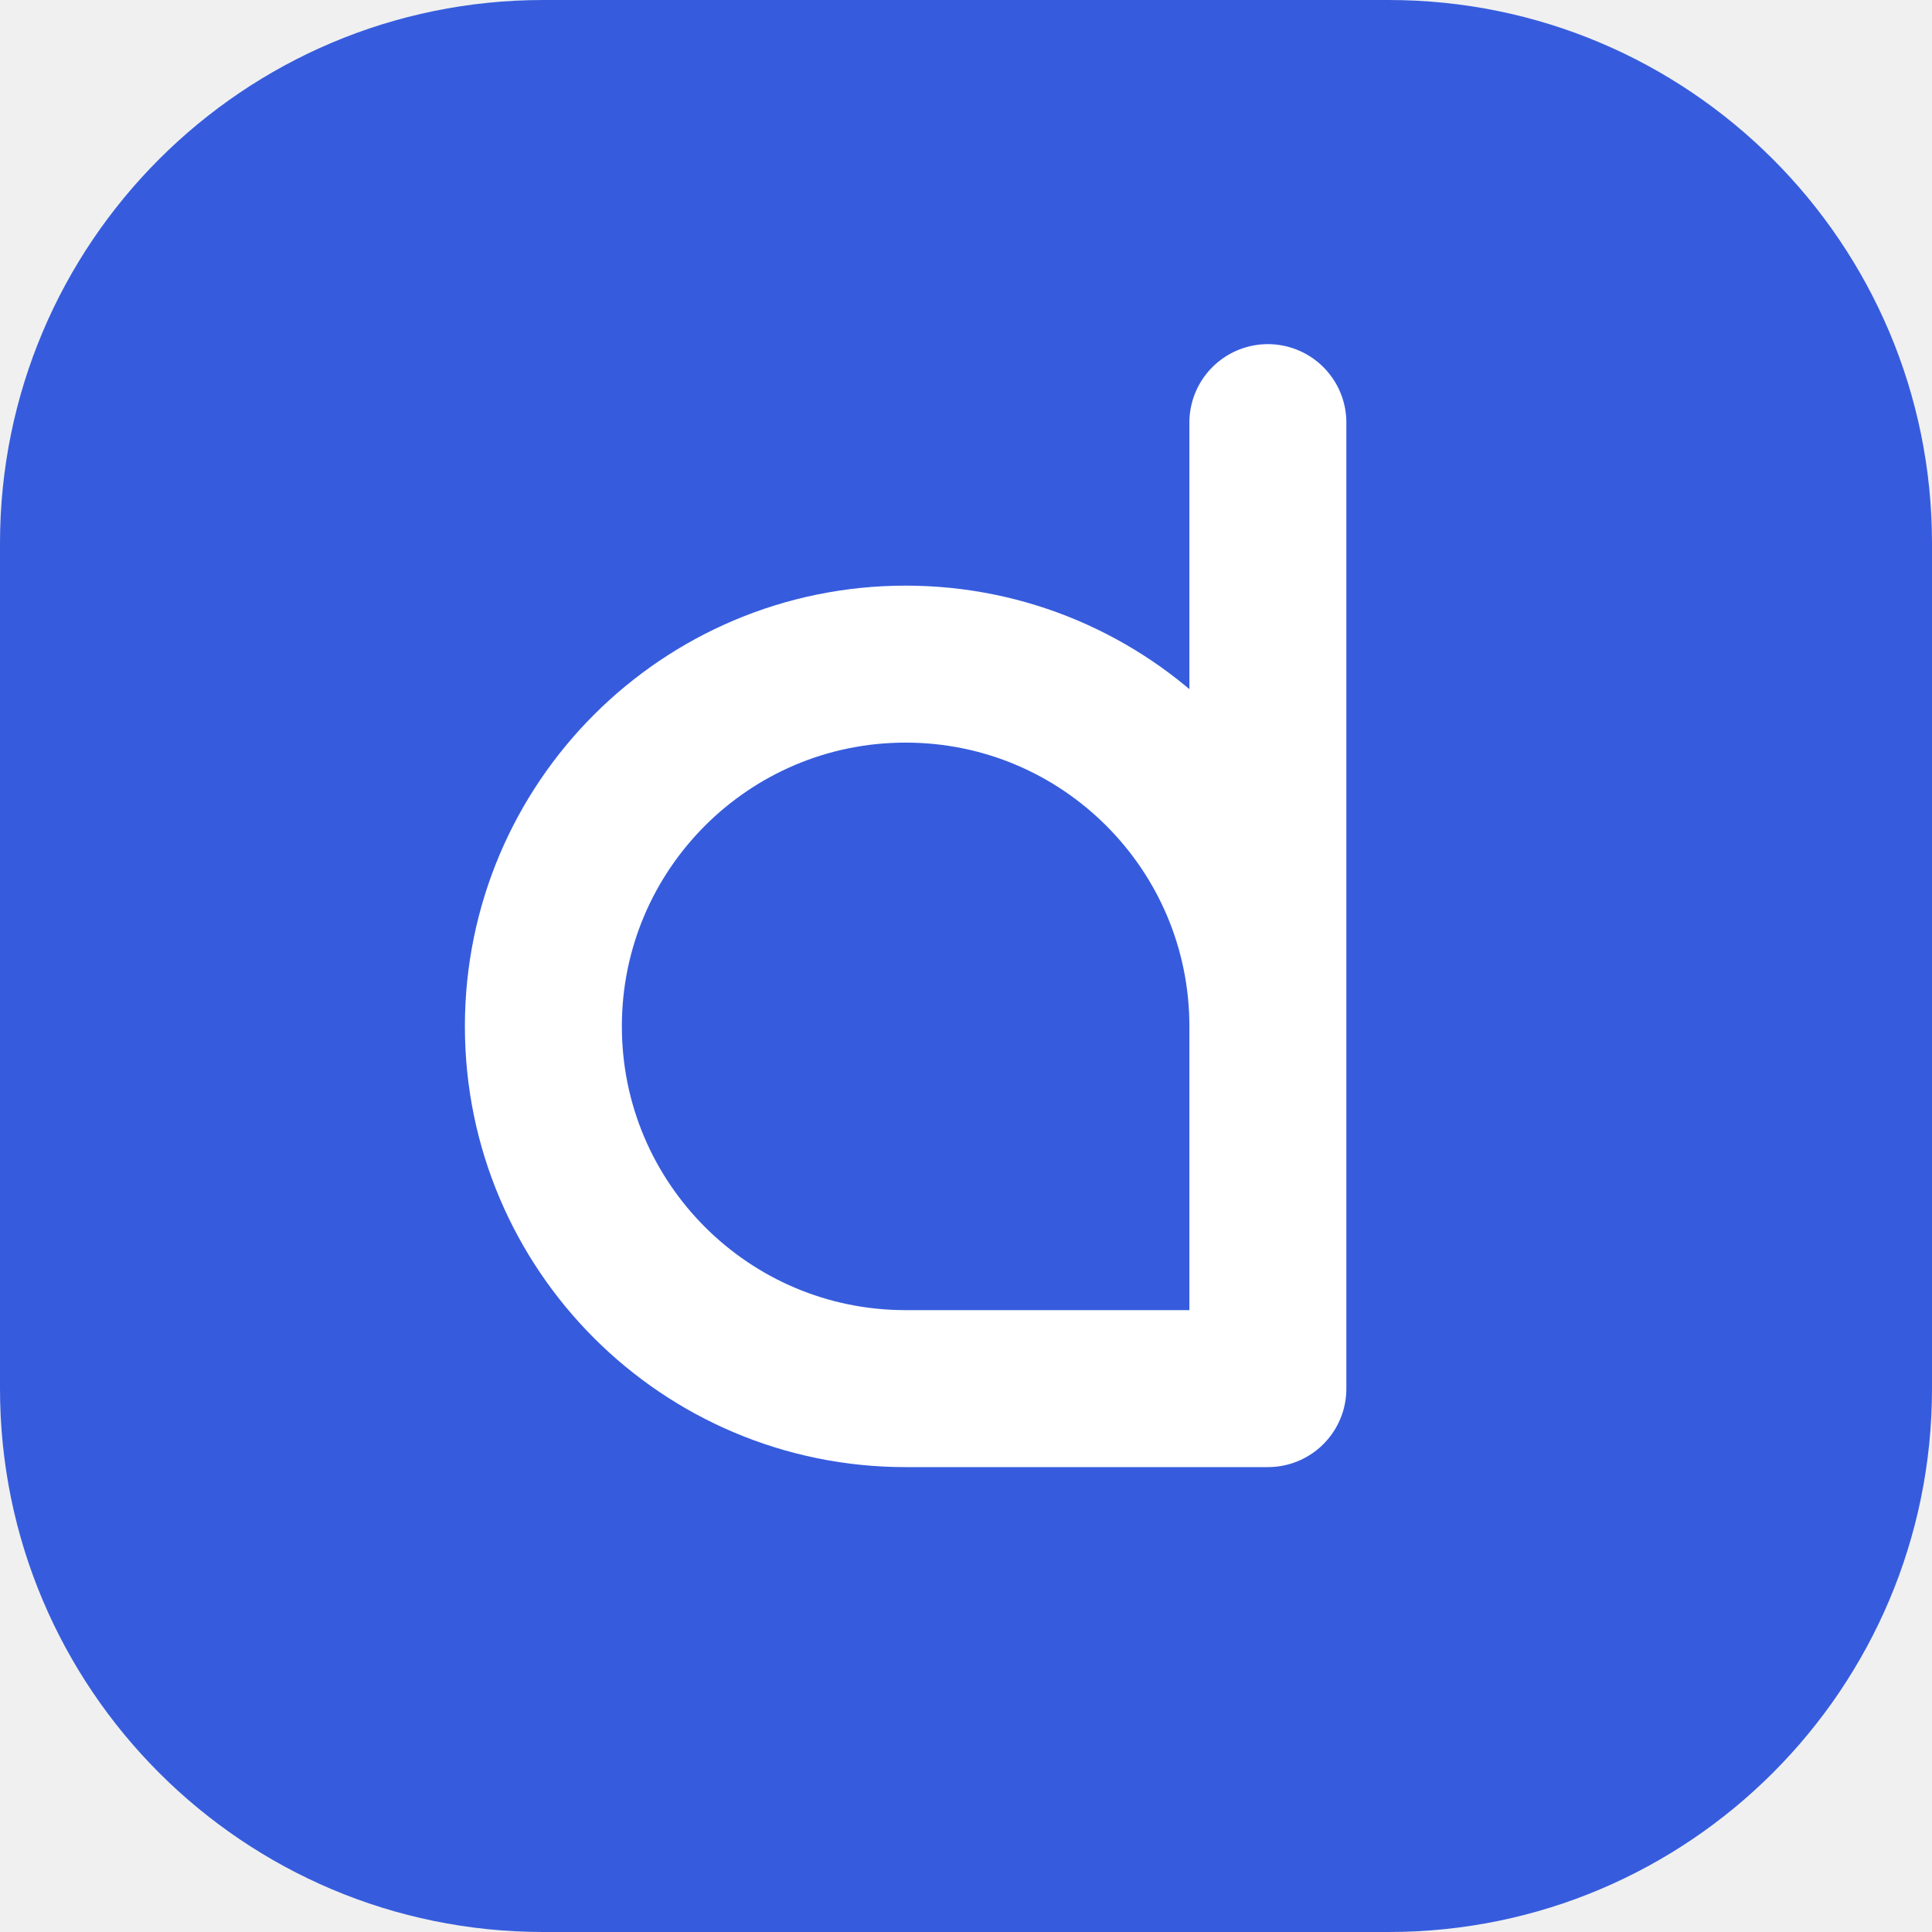
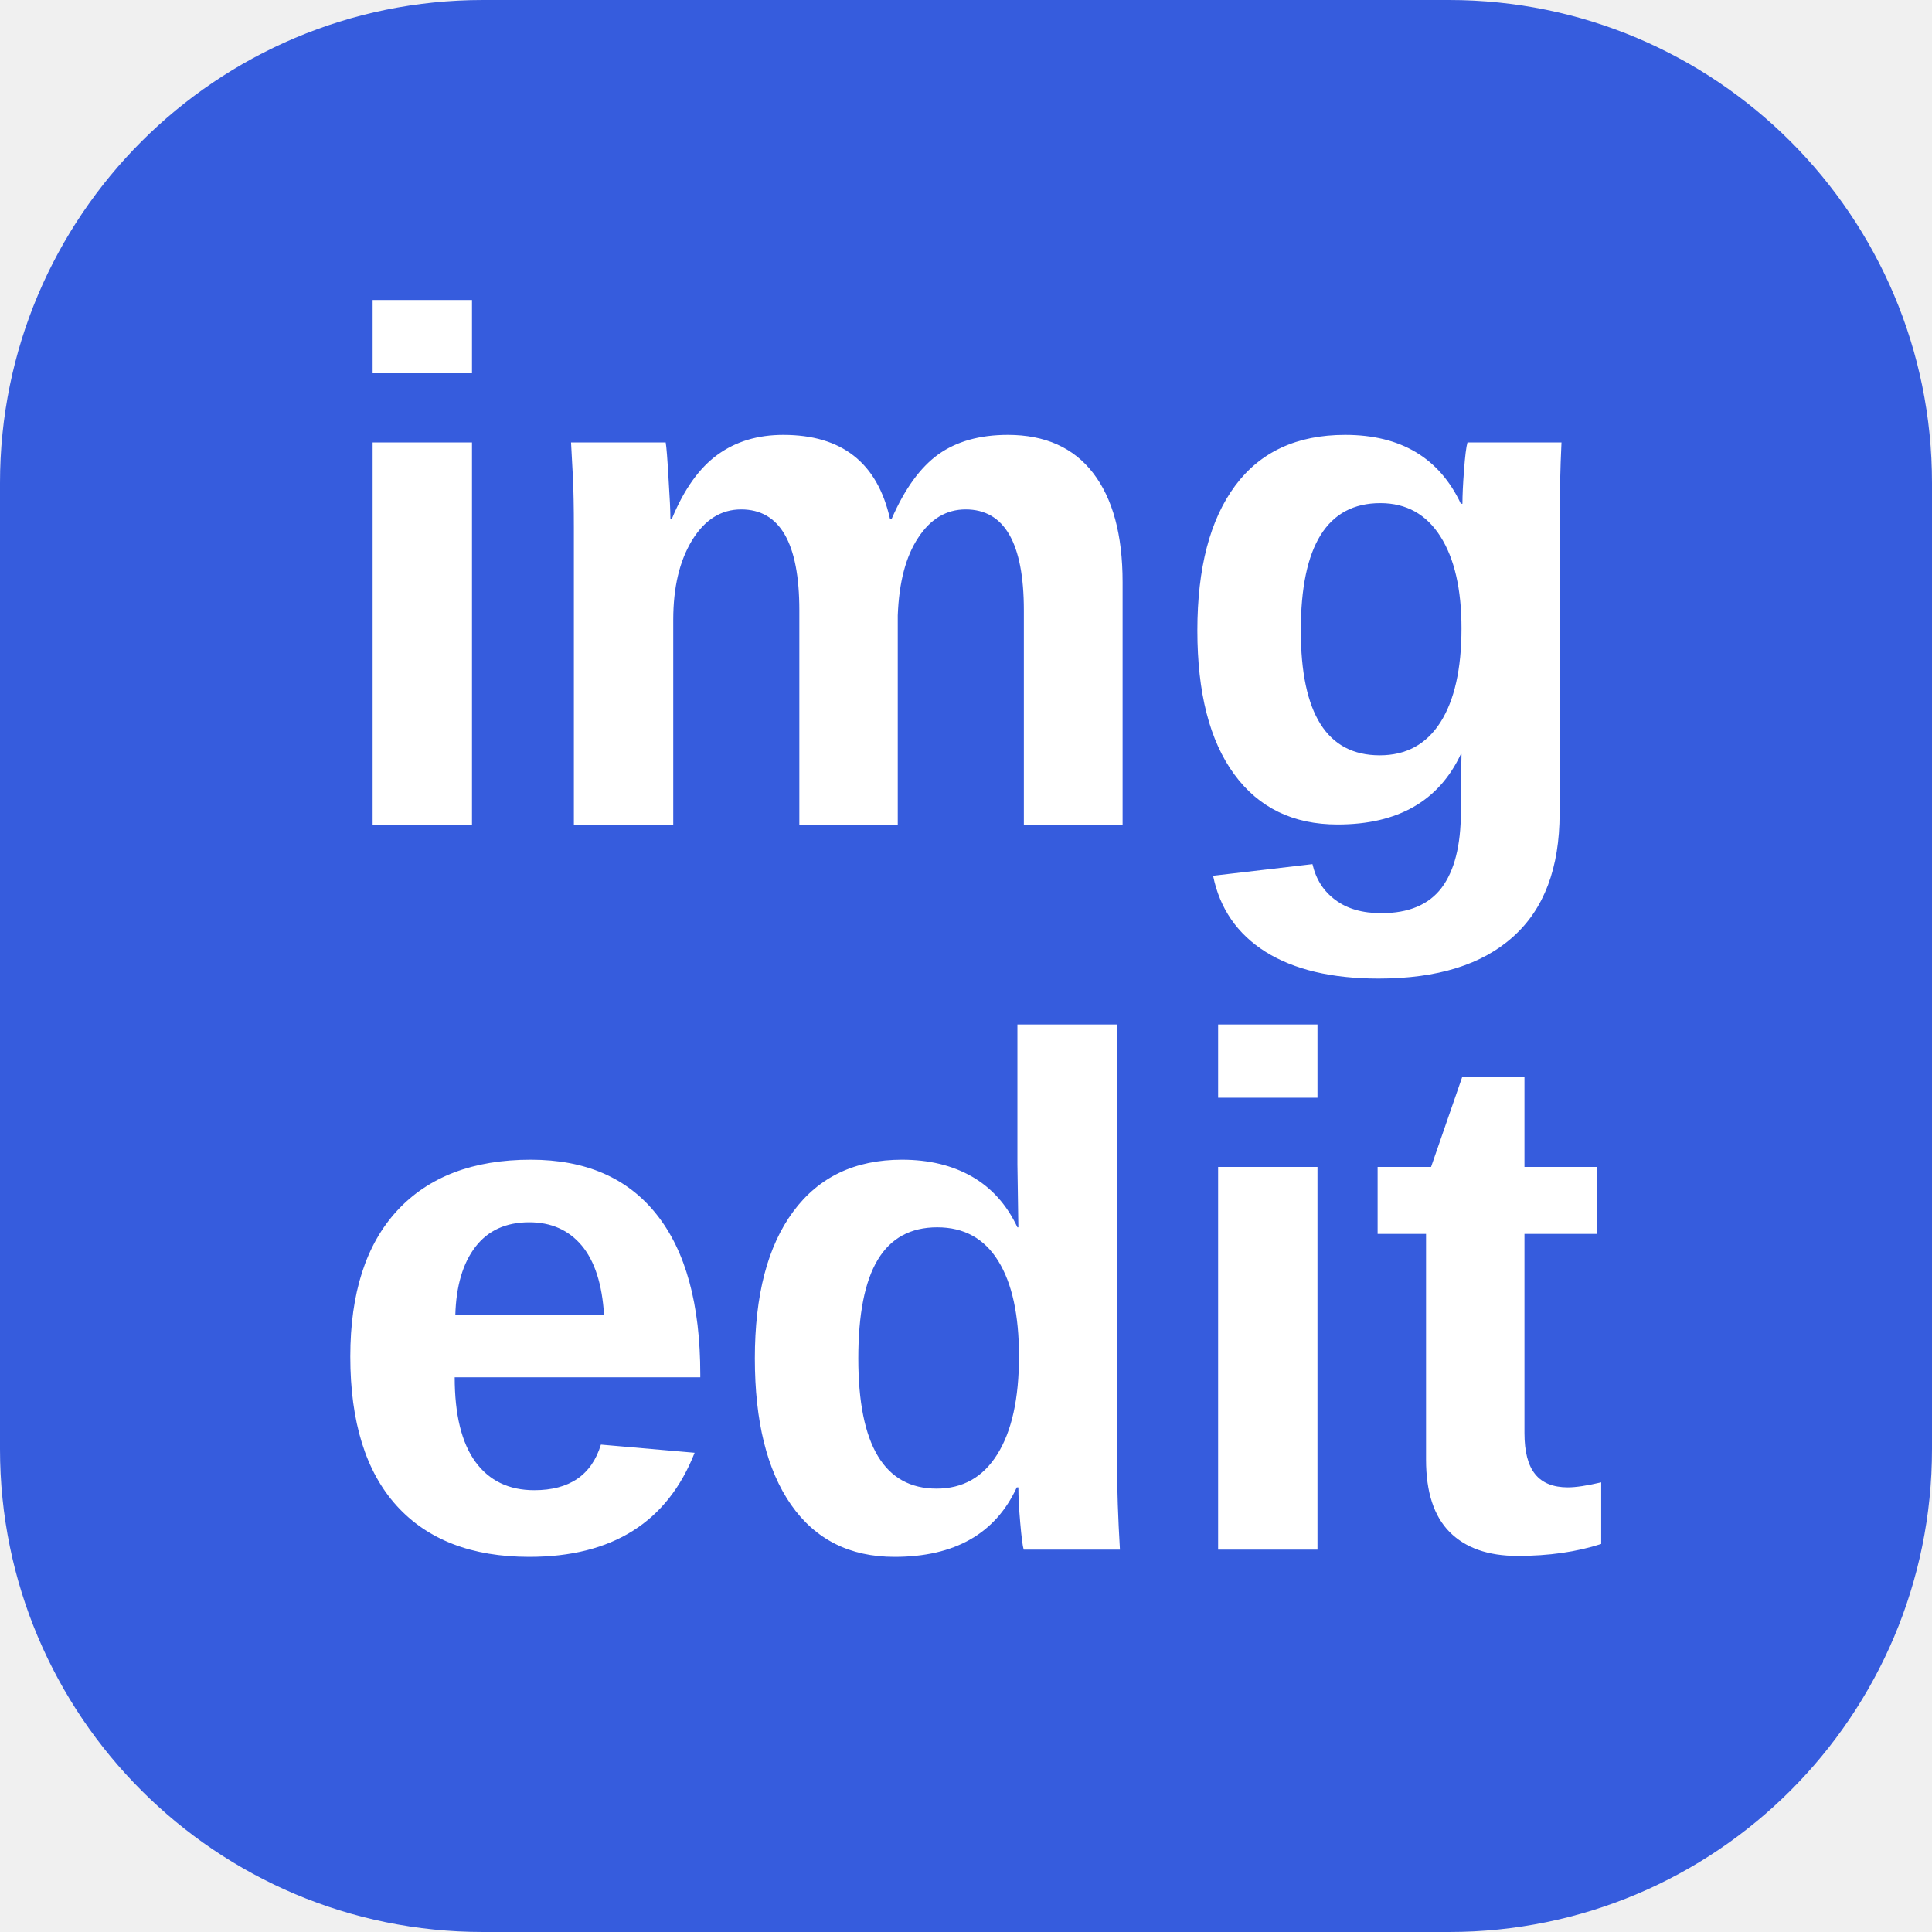
- <svg xmlns="http://www.w3.org/2000/svg" viewBox="0 0 32 32">
-   <rect width="32" height="32" rx="9" fill="#365cdd" />
-   <path d="M21 7v16h-6a6 6 0 1 1 6-6" fill="none" stroke="#fff" stroke-width="2.6" stroke-linecap="round" stroke-linejoin="round" />
+ <svg xmlns="http://www.w3.org/2000/svg" width="96" height="96" viewBox="0 0 96 96">
+   <rect width="96" height="96" rx="24" fill="#365cdd" />
+   <g fill="#fff" font-family="Arial, Helvetica, sans-serif" font-size="36" font-weight="800" text-anchor="middle">
+     <text x="48" y="41">img</text>
+     <text x="48" y="77">edit</text>
+   </g>
</svg>
